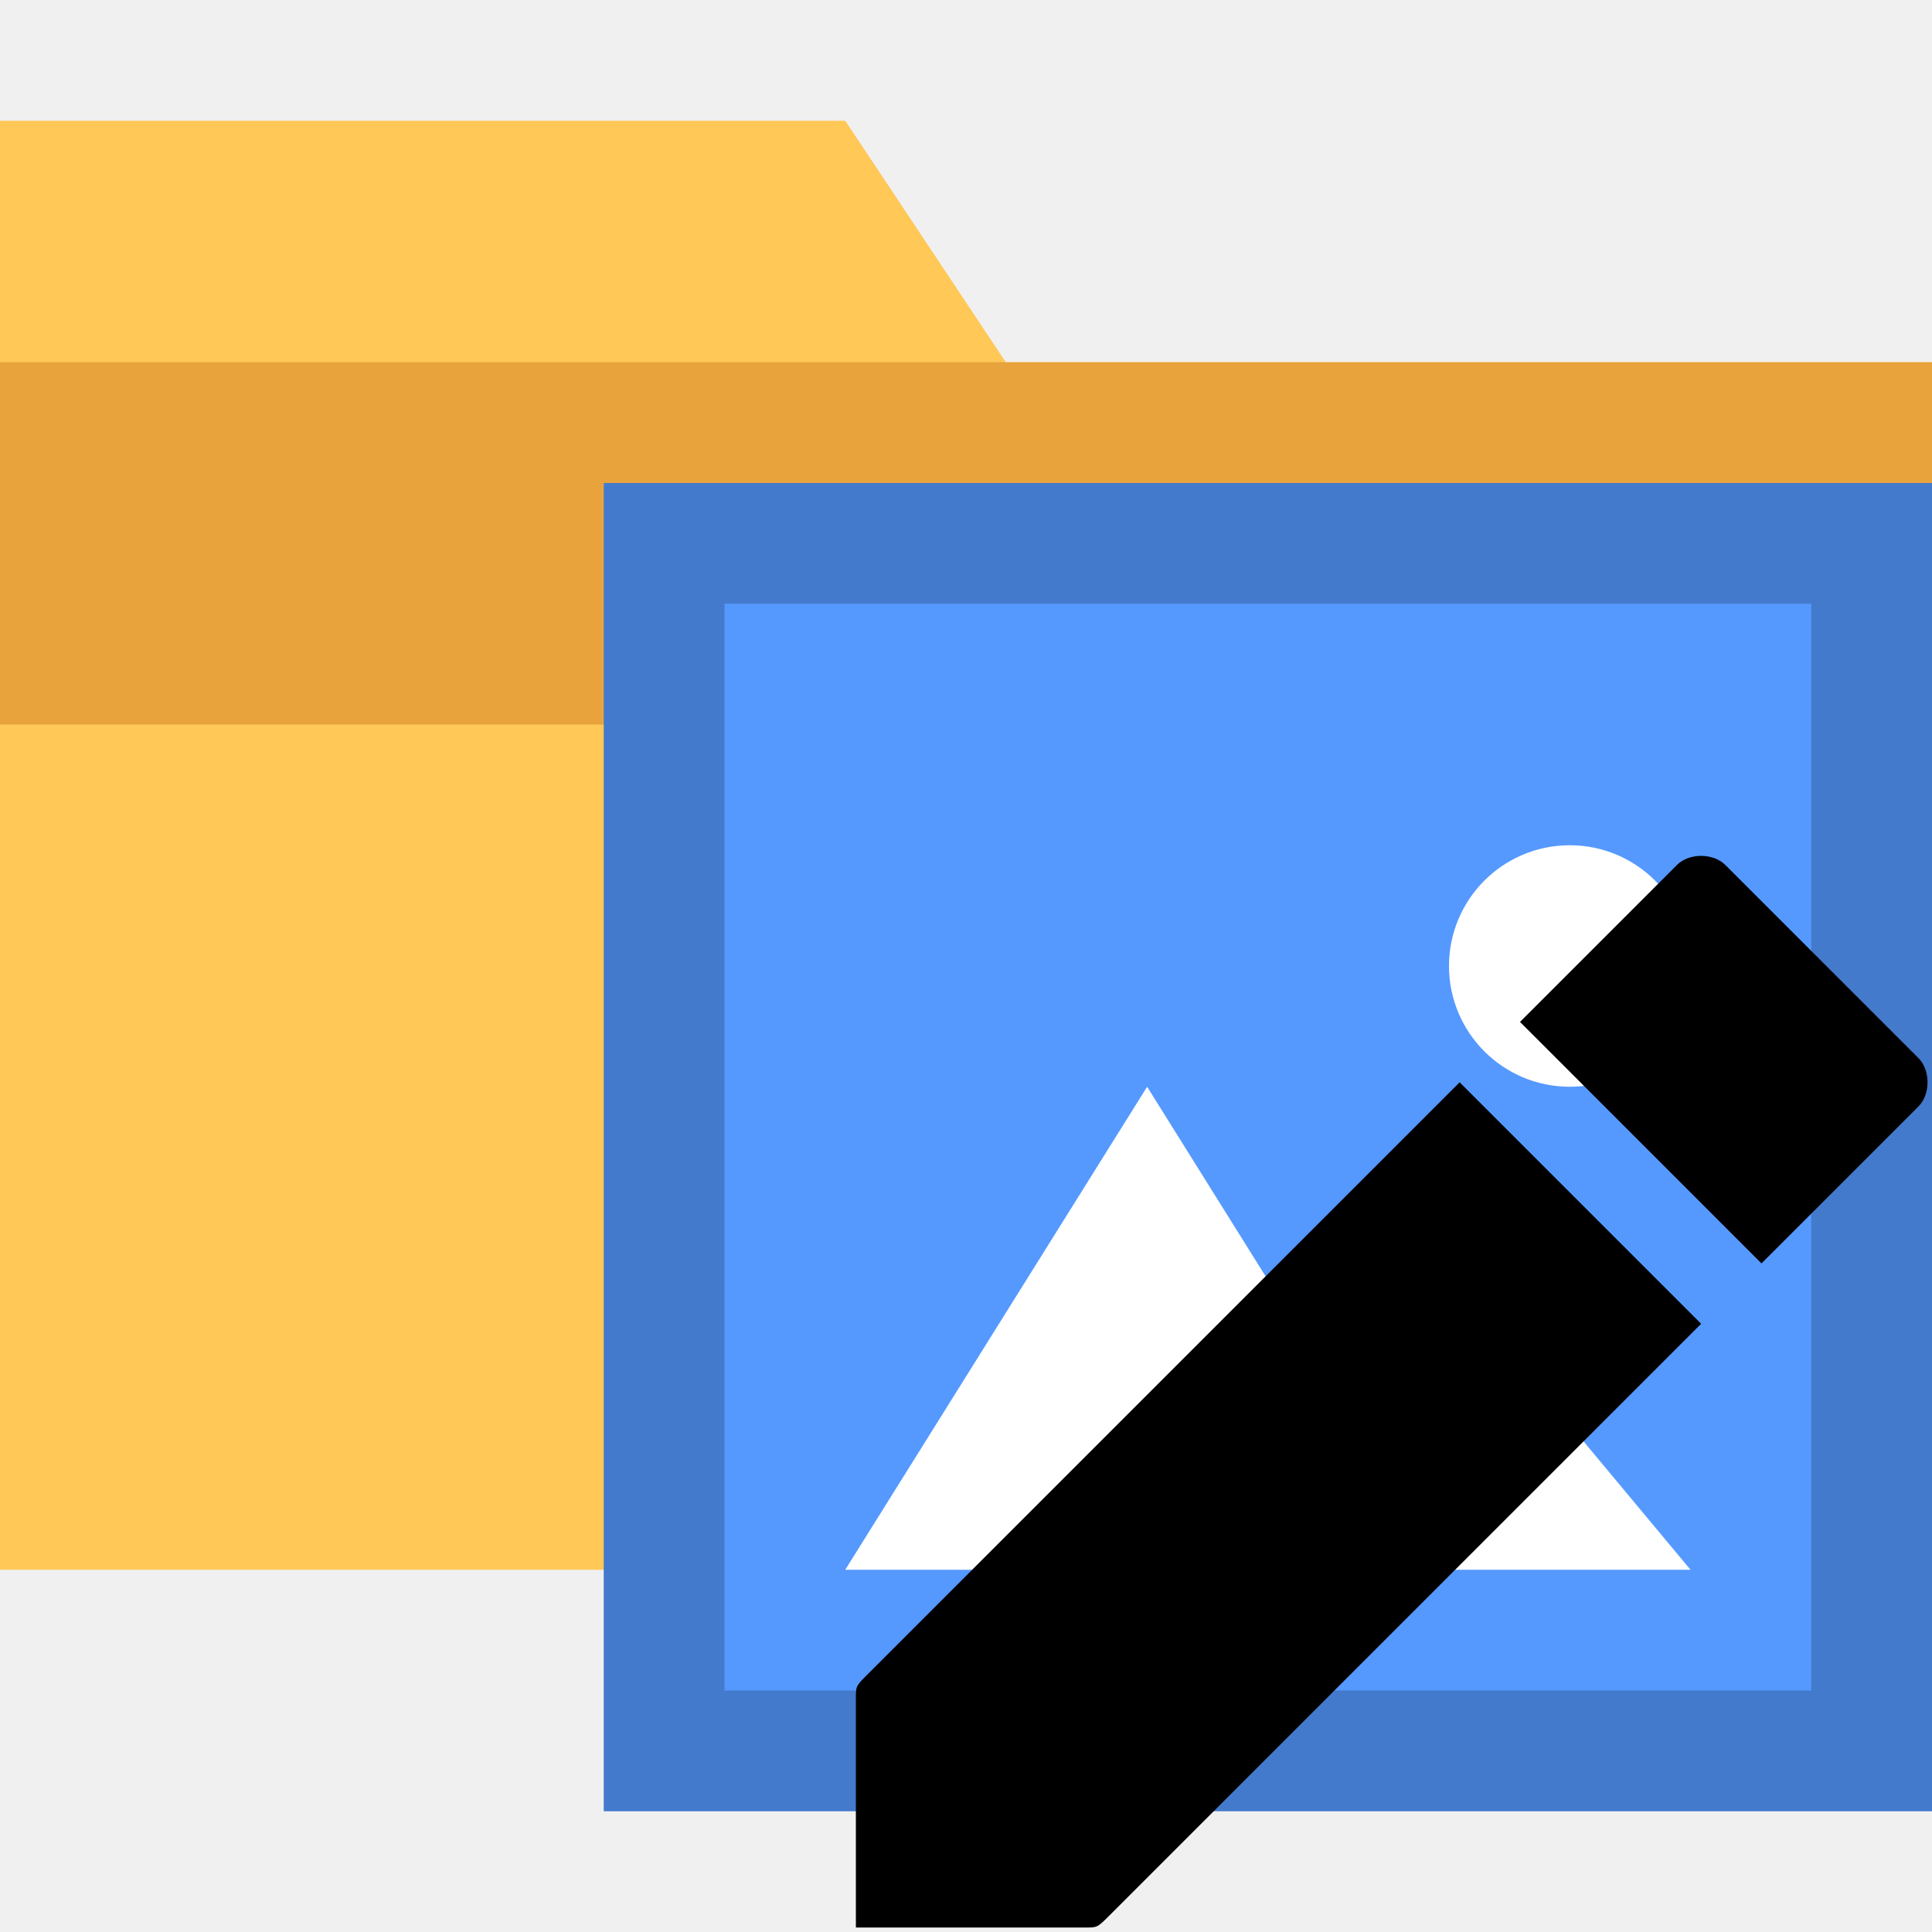
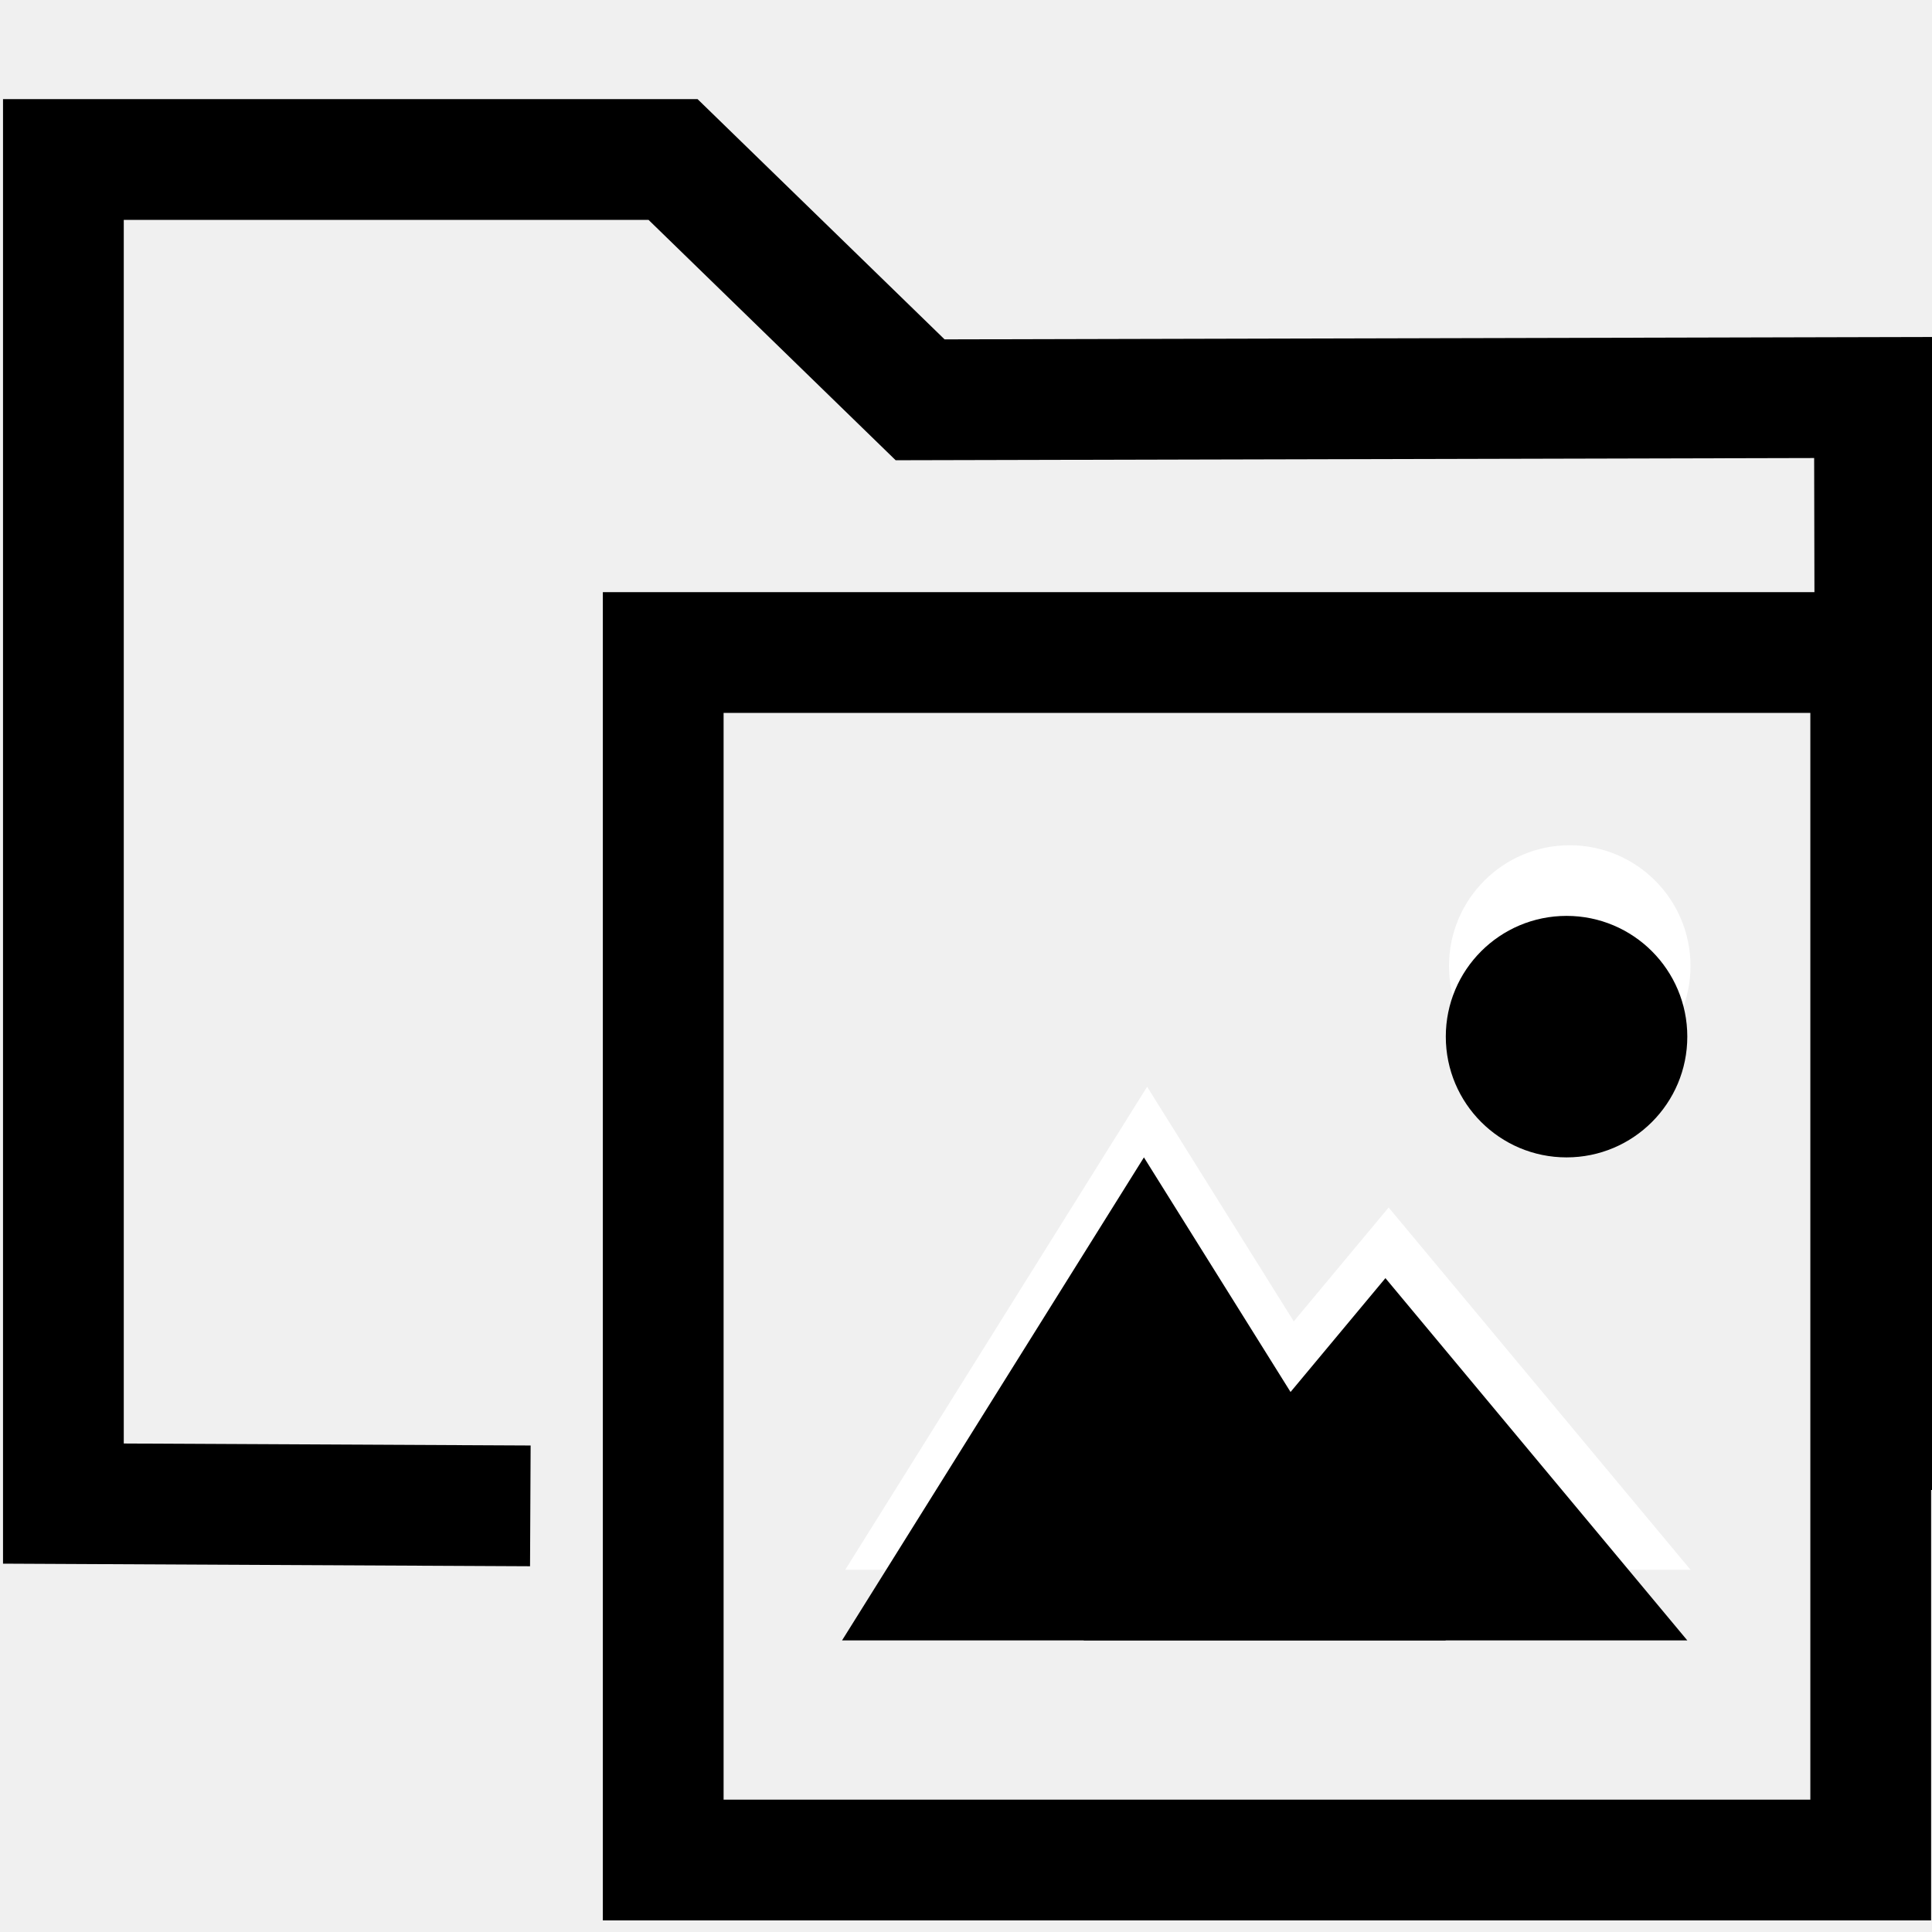
<svg xmlns="http://www.w3.org/2000/svg" viewBox="0 0 16 16" id="svg2" version="1.1" width="100%" height="100%">
  <defs id="defs12" />
  <g class="icon-color" id="g4">
+     <path style="fill:none;stroke:#000000;stroke-width:1px;stroke-linecap:butt;stroke-linejoin:miter;stroke-opacity:1" d="m 4.392,12.471 -3.867,-0.019 -4e-8,-11.131 5.049,4e-7 2.046,1.99 7.903,-0.019 0.019,9.048 0,0" id="path4129" />
    <g id="g3088" transform="translate(0,-1)">
-       <path id="path3066" d="M 16,4 V 14 H 0 V 2 H 7 L 8.33,4 H 16 z" style="fill:#ffc857" />
-       <path id="path3068" d="M 16,5 H 8.33 L 7,7 H 0 V 4 h 16 v 1 z" style="fill:#e8a33d" />
      <g id="g3070">
-         <path id="path3072" d="M 5,5 H 16 V 16 H 5 z" style="fill:#5599ff" />
-         <path id="path3074" d="m 15,6 v 9 H 6 V 6 h 9 M 16,5 H 5 V 16 H 16 V 5 z" style="opacity:0.2" />
        <path id="path3076" d="M 12,14 H 7 l 1.25,-2 1.25,-2 1.25,2 1.25,2 z" style="fill:#ffffff" />
        <path id="path3078" d="M 14,14 H 9 L 10.25,12.5 11.5,11 12.75,12.5 14,14 z" style="fill:#ffffff" />
        <circle id="circle3080" r="1" cy="9" cx="13" style="fill:#ffffff" d="m 14,9 c 0,0.552 -0.448,1 -1,1 -0.552,0 -1,-0.448 -1,-1 0,-0.552 0.448,-1 1,-1 0.552,0 1,0.448 1,1 z" />
      </g>
    </g>
-     <path d="m 14.288,7.163 1.6,1.6 c 0.1,0.1 0.1,0.3 0,0.4 l -1.3,1.3 -2,-2 1.3,-1.3 c 0.1,-0.1 0.3,-0.1 0.4,0 z m -7.1,6.7 4.9,-4.9 2,2 -4.9,4.9 c -0.1,0.1 -0.1,0.1 -0.2,0.1 l -1.9,0 0,-1.9 c 0,-0.1 0,-0.1 0.1,-0.2 z" id="path6" />
+     <g transform="translate(-0.02649702,-0.4150142)" id="g3070-9">
+       <path id="path3072" d="M 5,5 H 16 V 16 H 5 z" style="fill:none" />
+       <path id="path3074" d="M 15.019,6.319 V 15.319 H 6.019 V 6.319 h 9 m 1,-1 H 5.019 V 16.319 H 16.019 V 5.319 z" style="fill:#000000" />
+       <path id="path3076-2" d="M 12,14 H 7 l 1.25,-2 1.25,-2 1.25,2 1.25,2 z" style="fill:#000000" />
+       <path id="path3078-8" d="M 14,14 H 9 L 10.25,12.5 11.5,11 12.75,12.5 14,14 z" style="fill:#000000" />
+       <circle id="circle3080-6" r="1" cy="9" cx="13" style="fill:#000000" d="m 14,9 c 0,0.552 -0.448,1 -1,1 -0.552,0 -1,-0.448 -1,-1 0,-0.552 0.448,-1 1,-1 0.552,0 1,0.448 1,1 z" />
+     </g>
  </g>
</svg>
